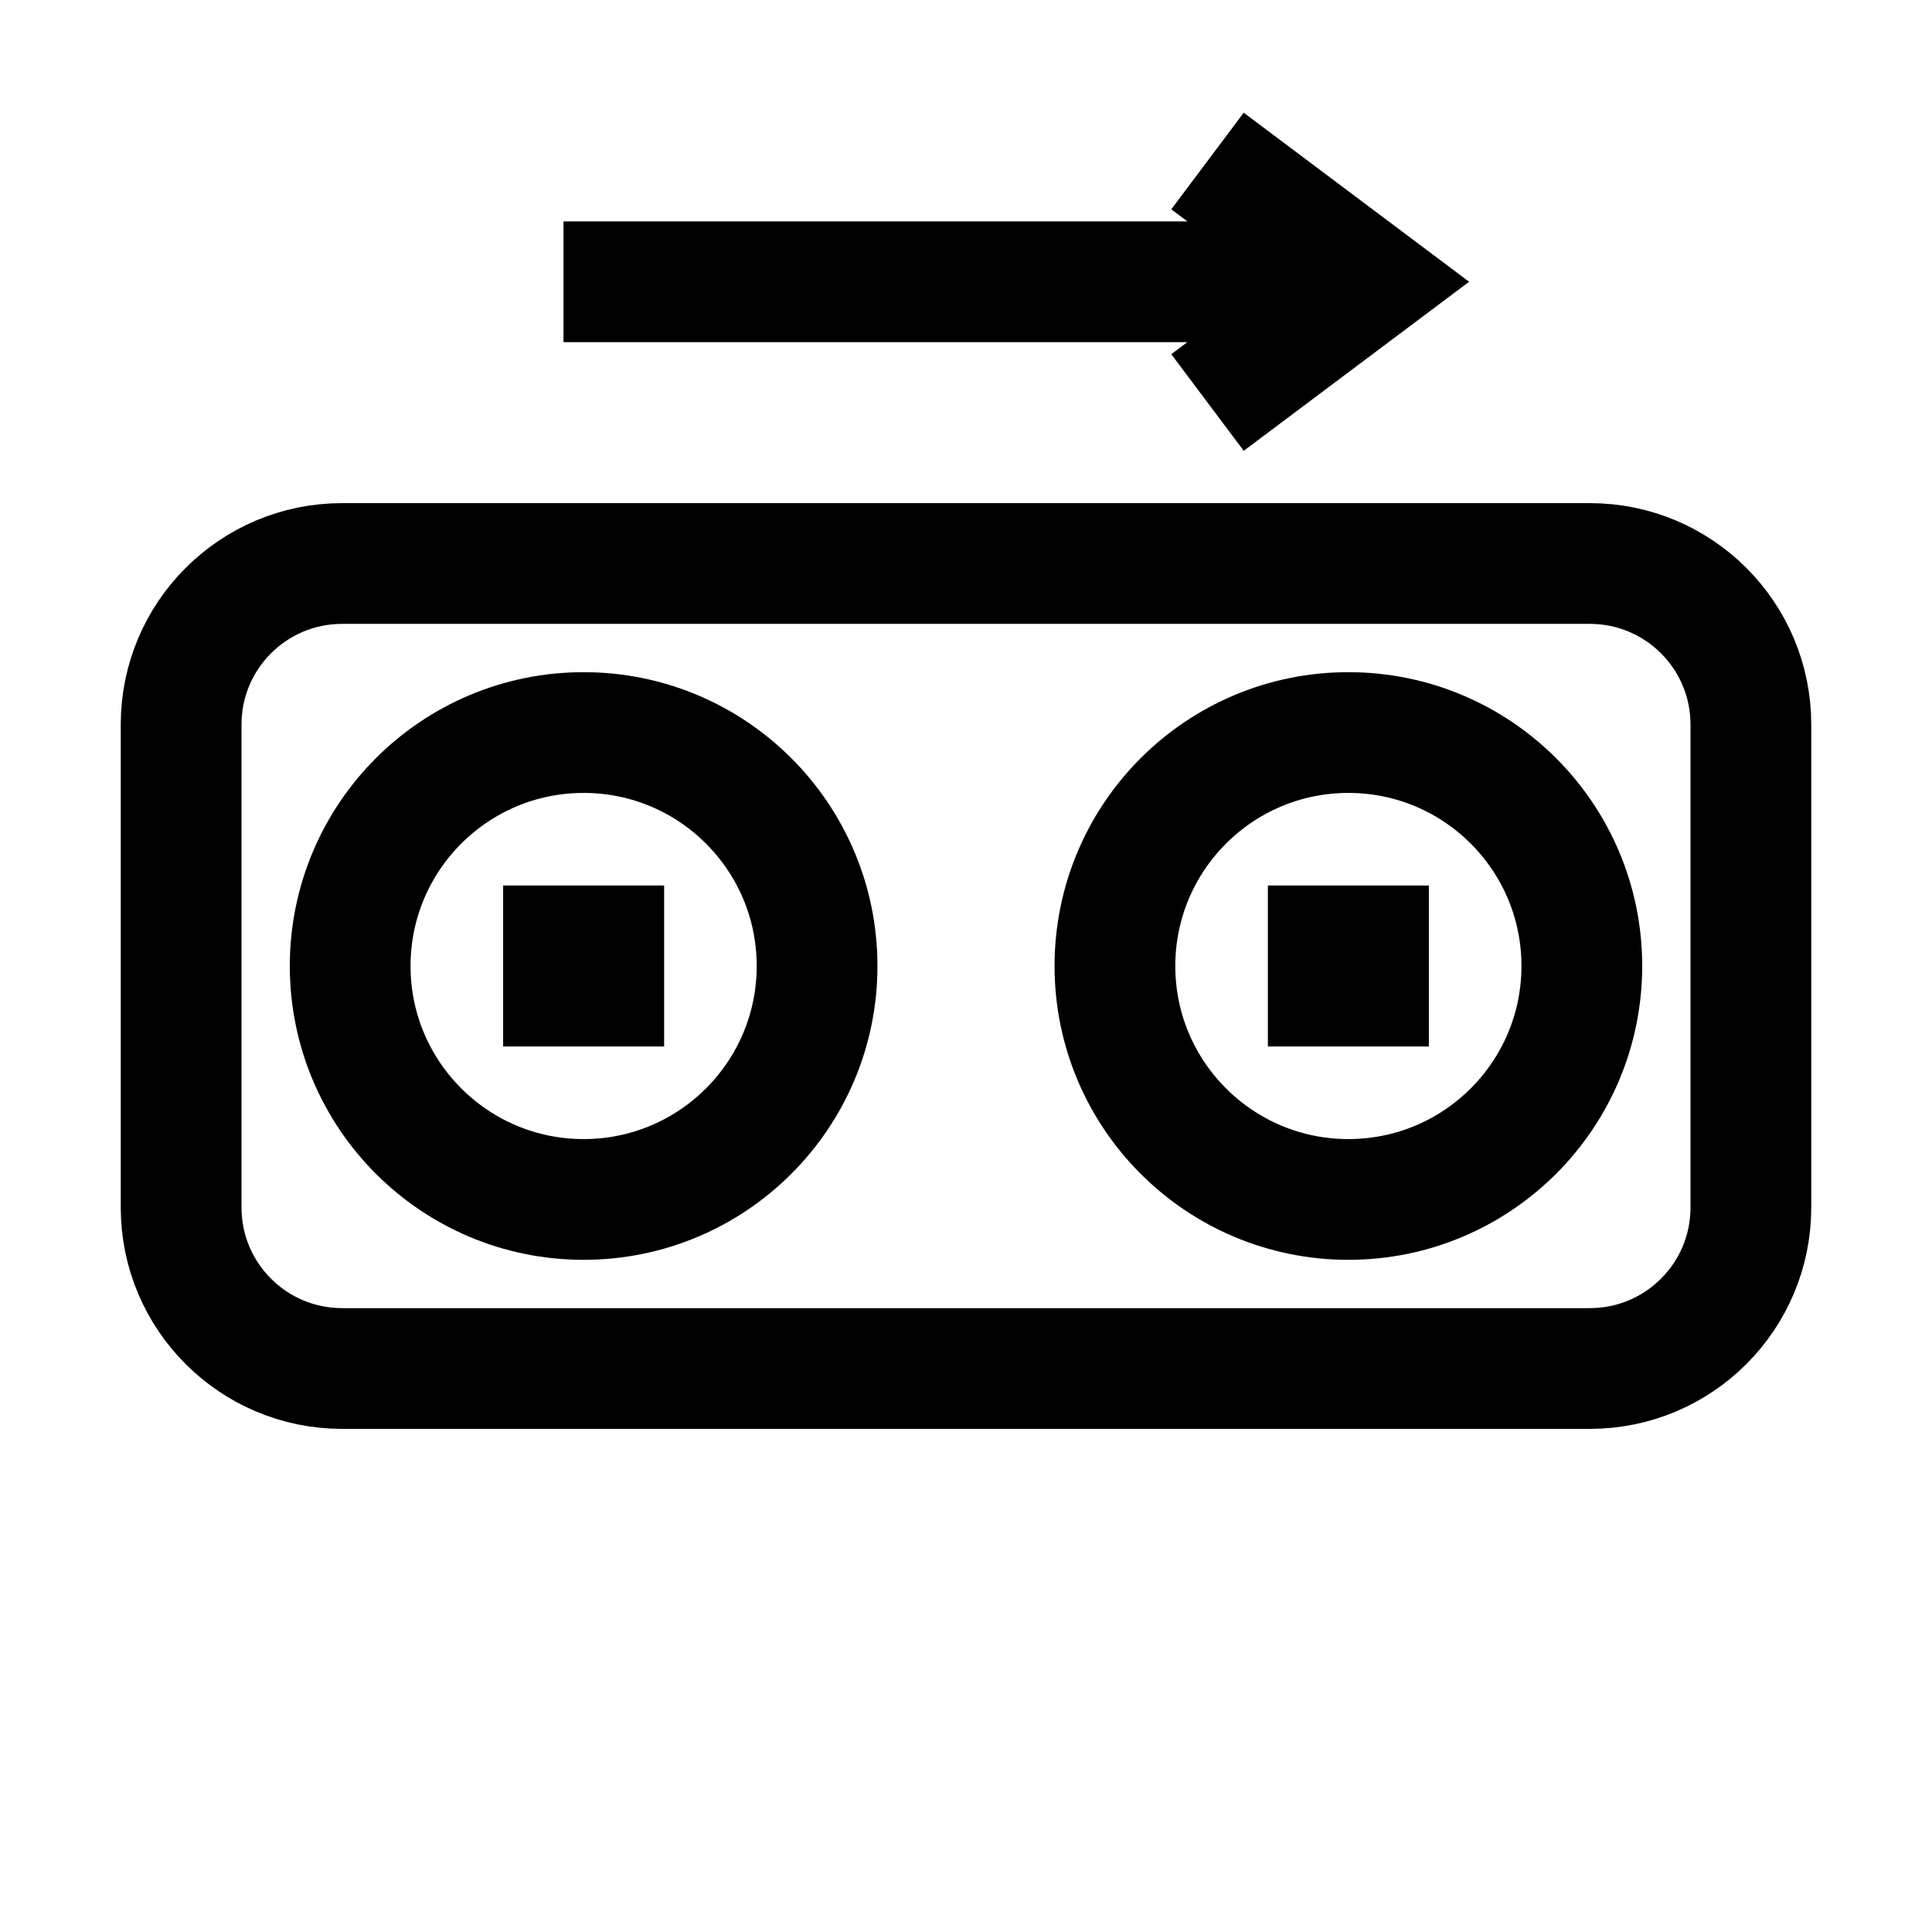
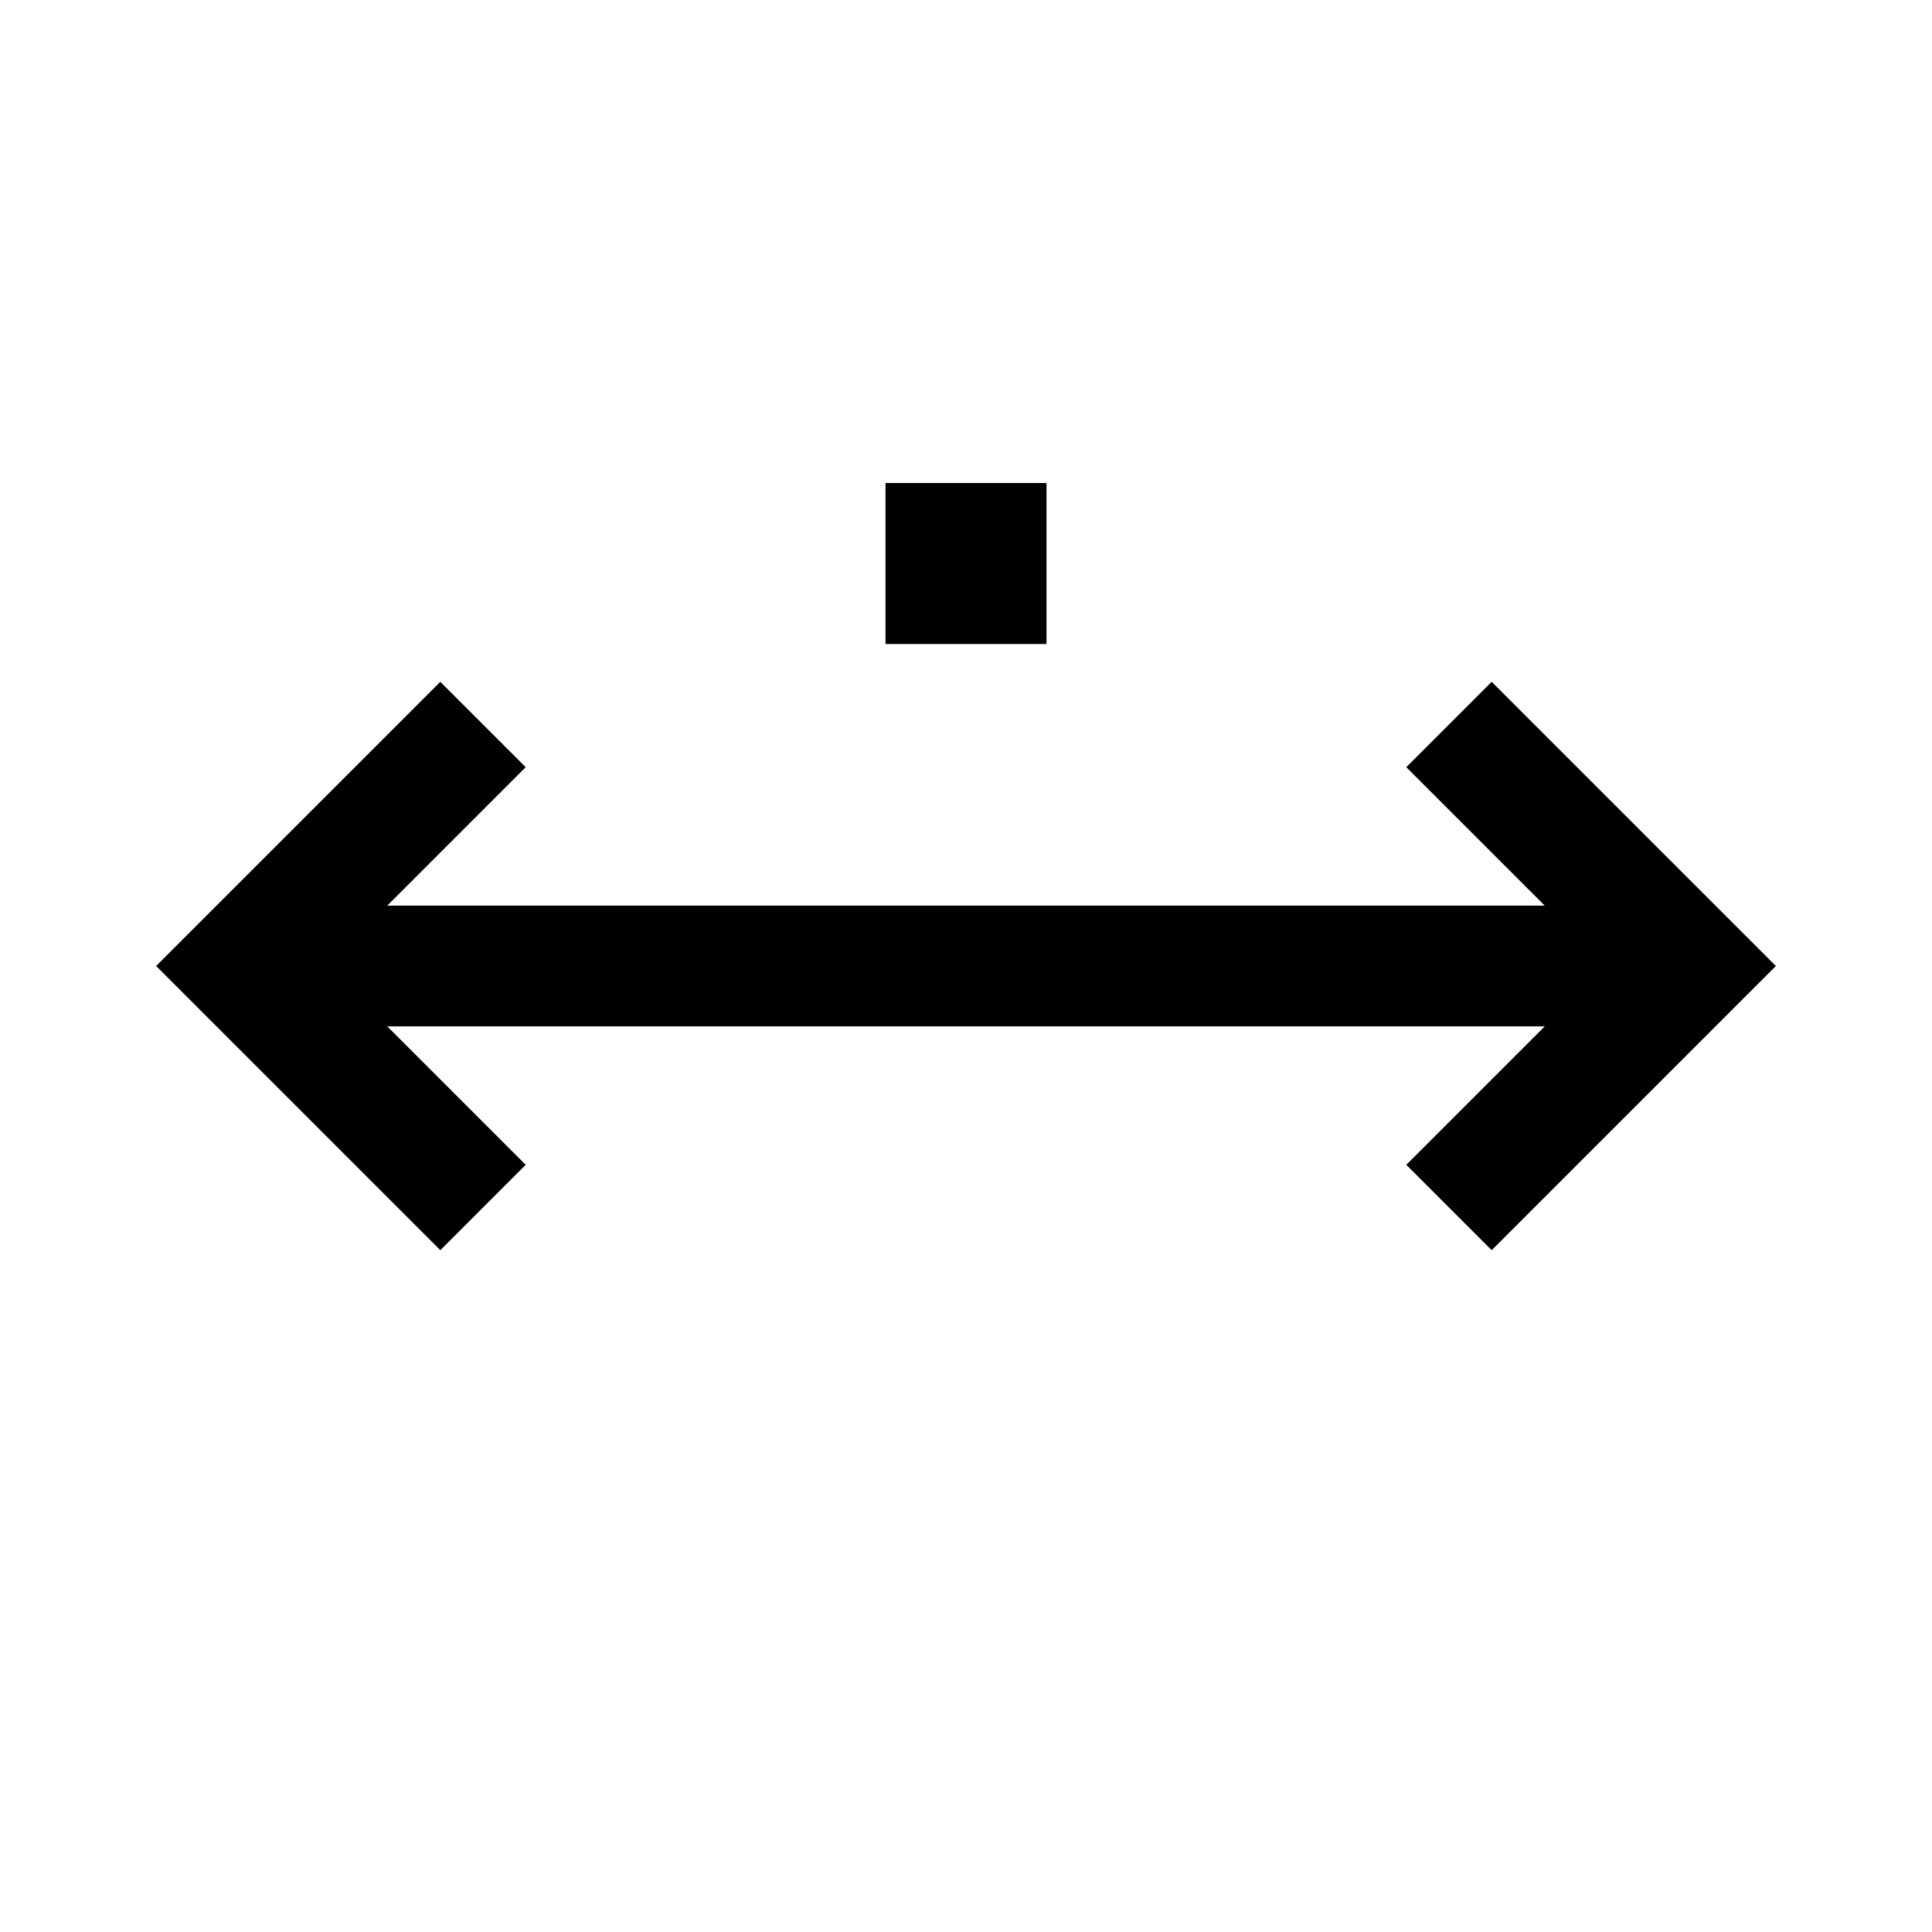
- <svg xmlns="http://www.w3.org/2000/svg" viewBox="0 0 24 24" width="24" height="24">
-   <g fill="none" stroke="currentColor" stroke-width="1.5">
-     <rect x="2.25" y="7" width="19.5" height="10" rx="2" />
-     <circle cx="7.25" cy="12" r="2.9" />
-     <circle cx="16.75" cy="12" r="2.9" />
-     <path d="M7 3.5h10M15 2l2 1.5-2 1.5" />
-   </g>
-   <rect x="6.25" y="11" width="2" height="2" fill="currentColor" />
-   <rect x="15.75" y="11" width="2" height="2" fill="currentColor" />
+ <svg xmlns="http://www.w3.org/2000/svg" viewBox="0 0 24 24" width="24" height="24" fill="none" stroke="currentColor" stroke-width="1.5" stroke-linecap="butt" stroke-linejoin="miter">
+   <path d="M3 12h18M6 9l-3 3 3 3M18 9l3 3-3 3" />
+   <rect x="11" y="6" width="2" height="2" fill="currentColor" stroke="none" />
</svg>
